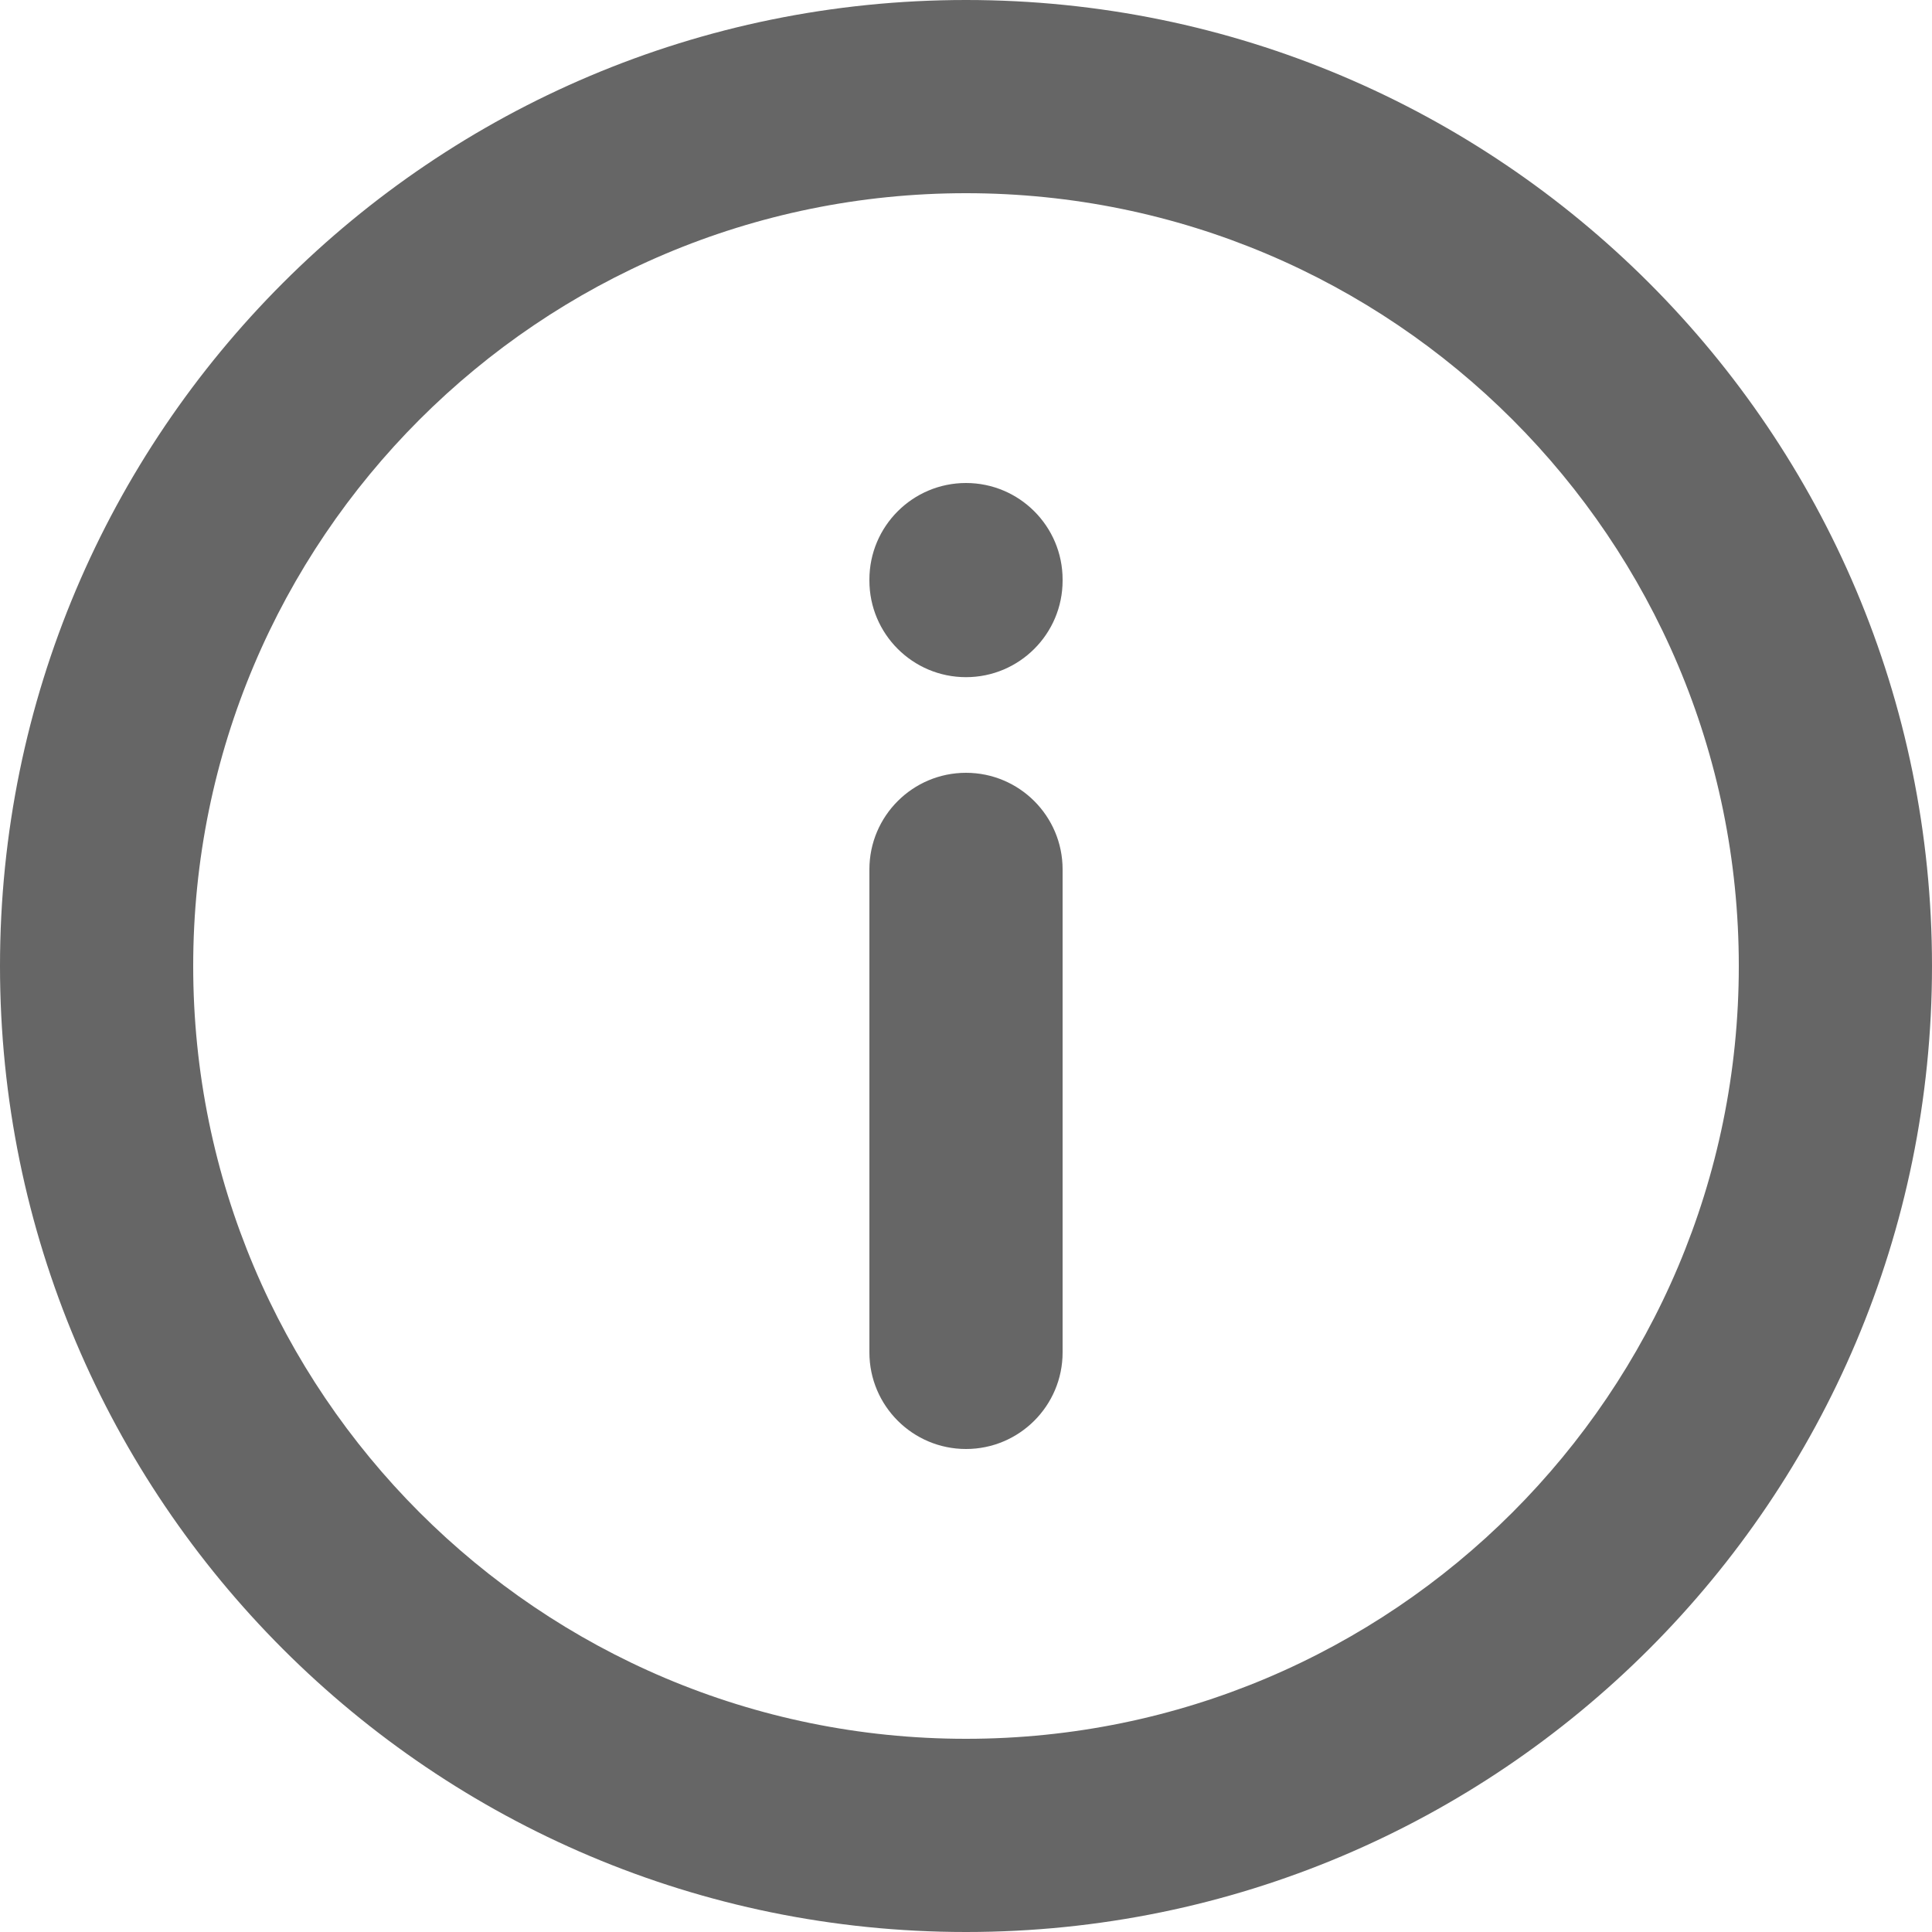
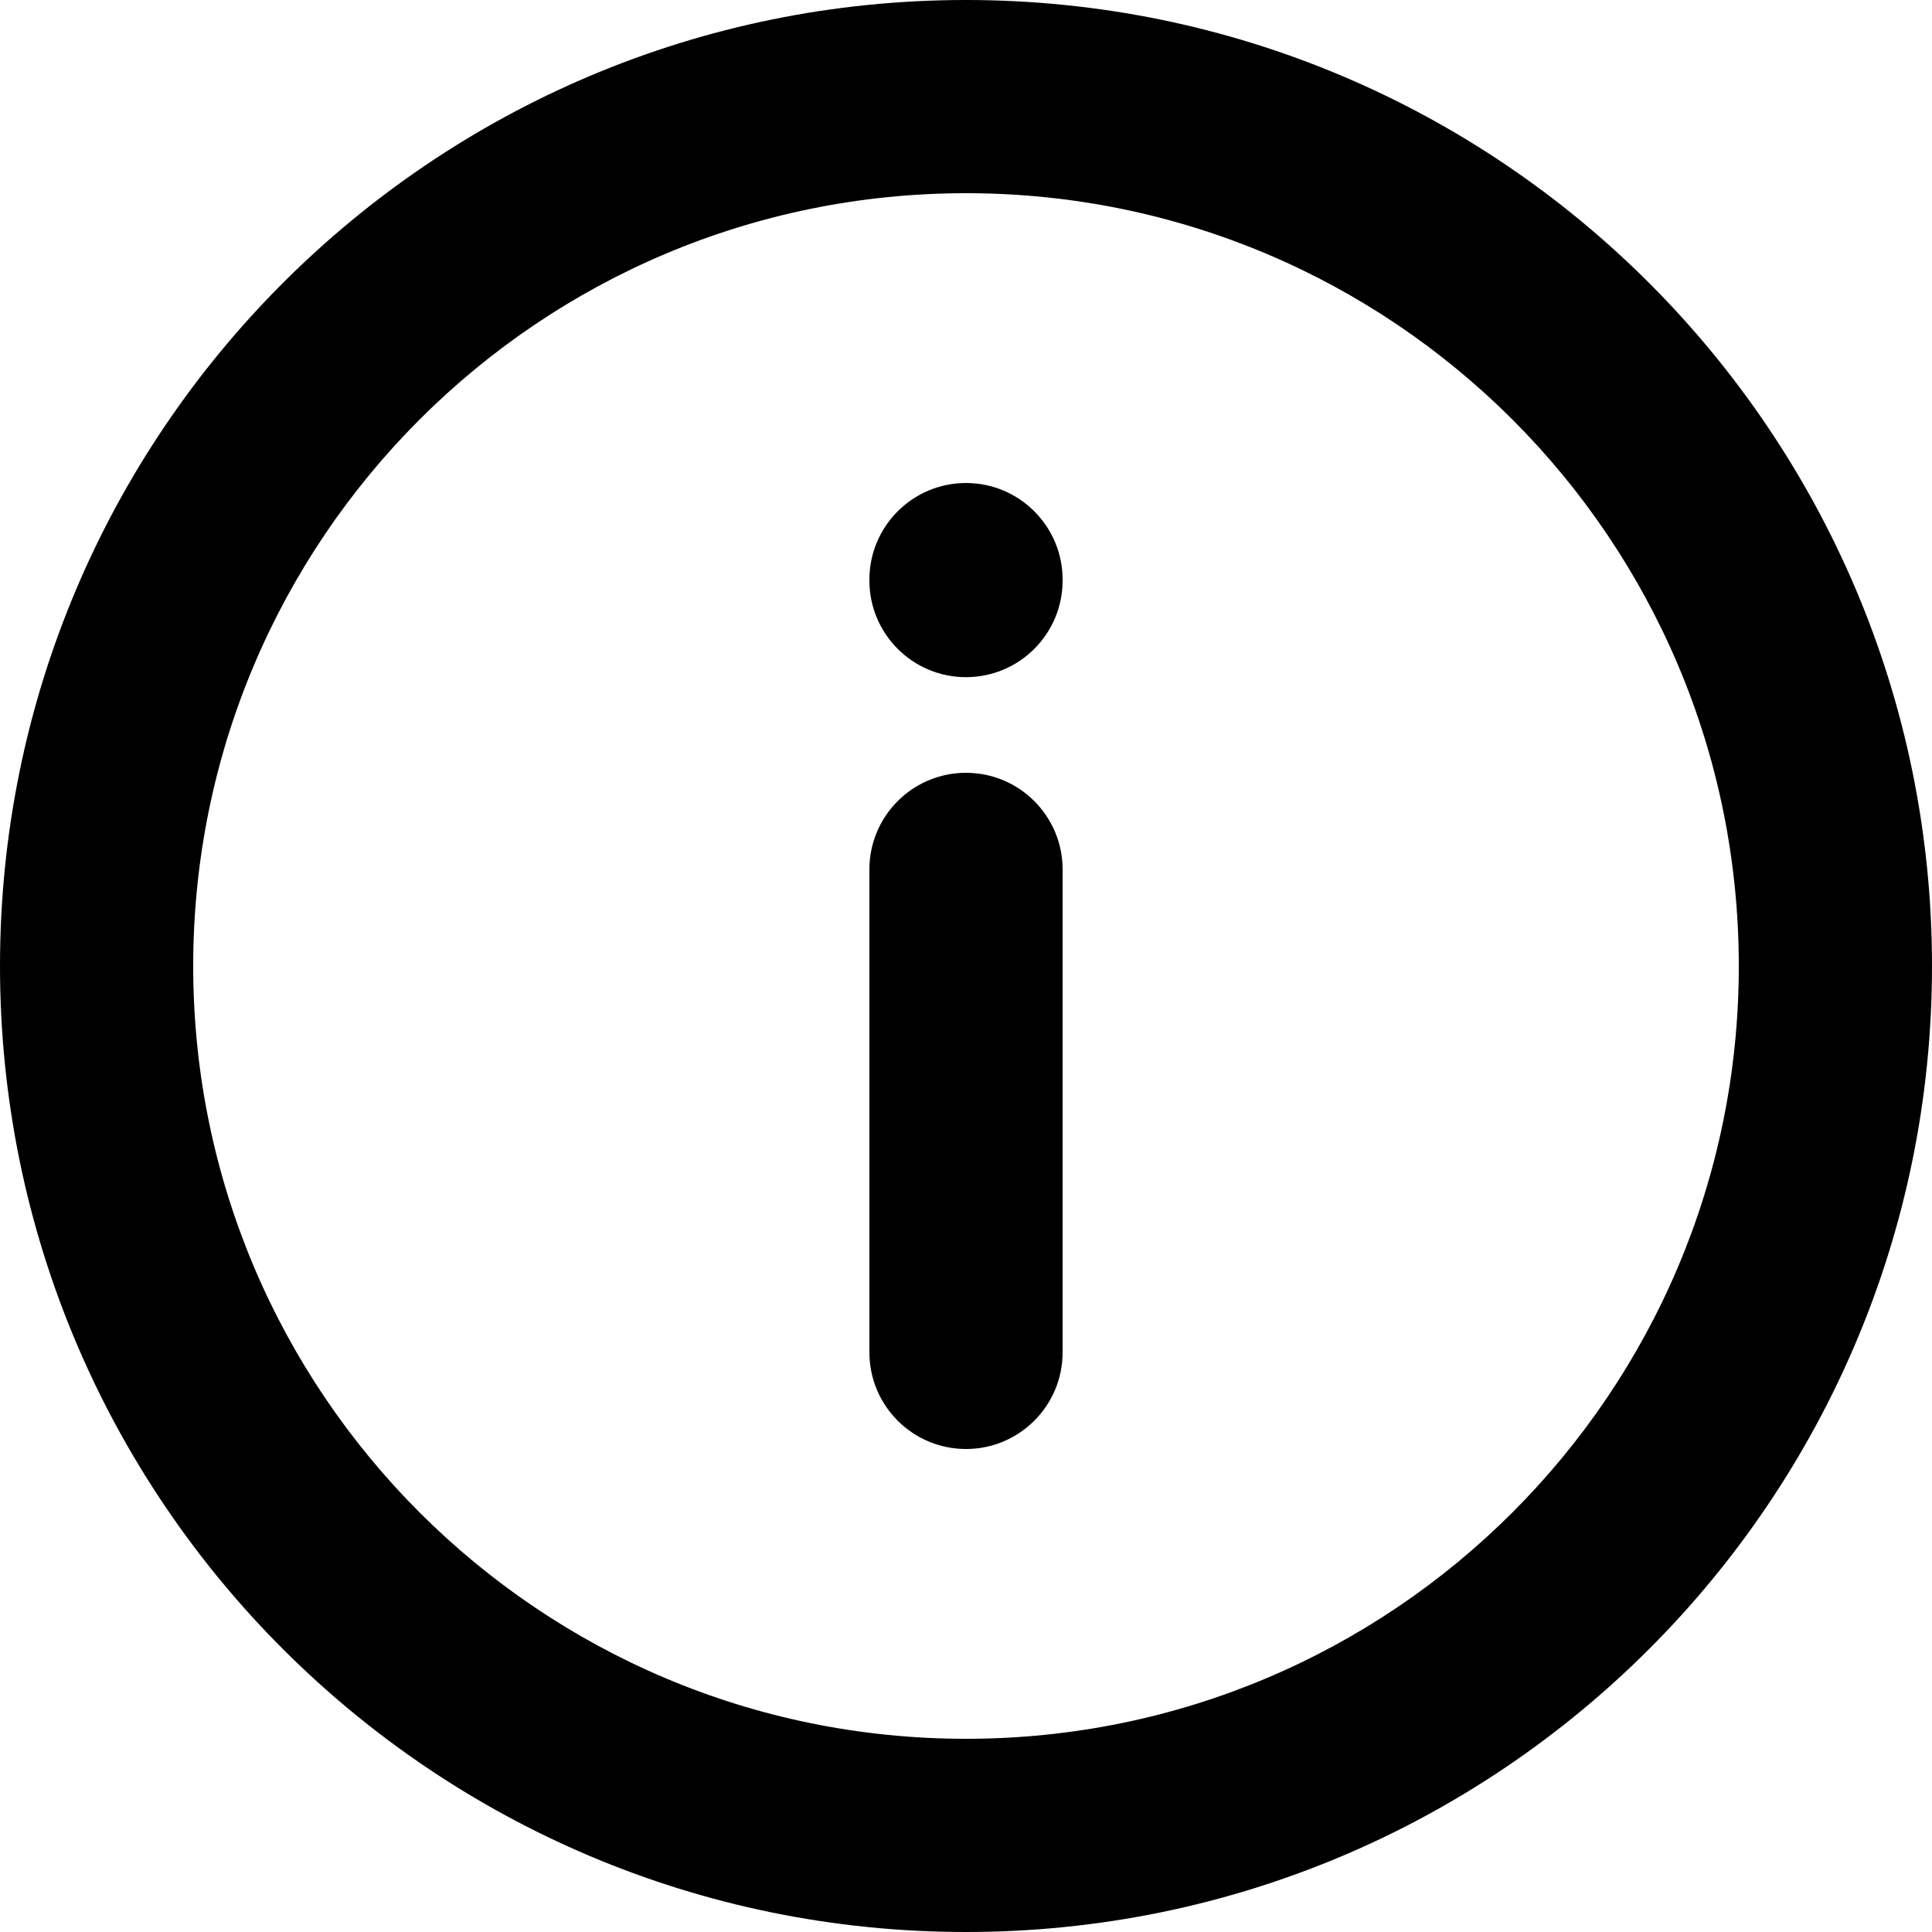
<svg xmlns="http://www.w3.org/2000/svg" width="20" height="20" viewBox="0 0 20 20" fill="none">
-   <path fill-rule="evenodd" clip-rule="evenodd" d="M10 2C5.582 2 2 5.582 2 10C2 14.418 5.582 18 10 18C14.418 18 18 14.418 18 10C18 5.582 14.418 2 10 2ZM0 10C0 4.477 4.477 0 10 0C15.523 0 20 4.477 20 10C20 15.523 15.523 20 10 20C4.477 20 0 15.523 0 10ZM10 5C10.552 5 11 5.448 11 6V6.01C11 6.562 10.552 7.01 10 7.01C9.448 7.01 9 6.562 9 6.01V6C9 5.448 9.448 5 10 5ZM10 8C10.552 8 11 8.448 11 9V14C11 14.552 10.552 15 10 15C9.448 15 9 14.552 9 14V9C9 8.448 9.448 8 10 8Z" fill="currentColor" fill-opacity="0.6" />
+   <path fill-rule="evenodd" clip-rule="evenodd" d="M10 2C5.582 2 2 5.582 2 10C2 14.418 5.582 18 10 18C14.418 18 18 14.418 18 10C18 5.582 14.418 2 10 2ZM0 10C0 4.477 4.477 0 10 0C15.523 0 20 4.477 20 10C20 15.523 15.523 20 10 20C4.477 20 0 15.523 0 10ZM10 5C10.552 5 11 5.448 11 6V6.01C11 6.562 10.552 7.01 10 7.01C9.448 7.01 9 6.562 9 6.01V6C9 5.448 9.448 5 10 5ZM10 8C10.552 8 11 8.448 11 9V14C11 14.552 10.552 15 10 15C9.448 15 9 14.552 9 14V9C9 8.448 9.448 8 10 8Z" fill="currentColor" />
</svg>
